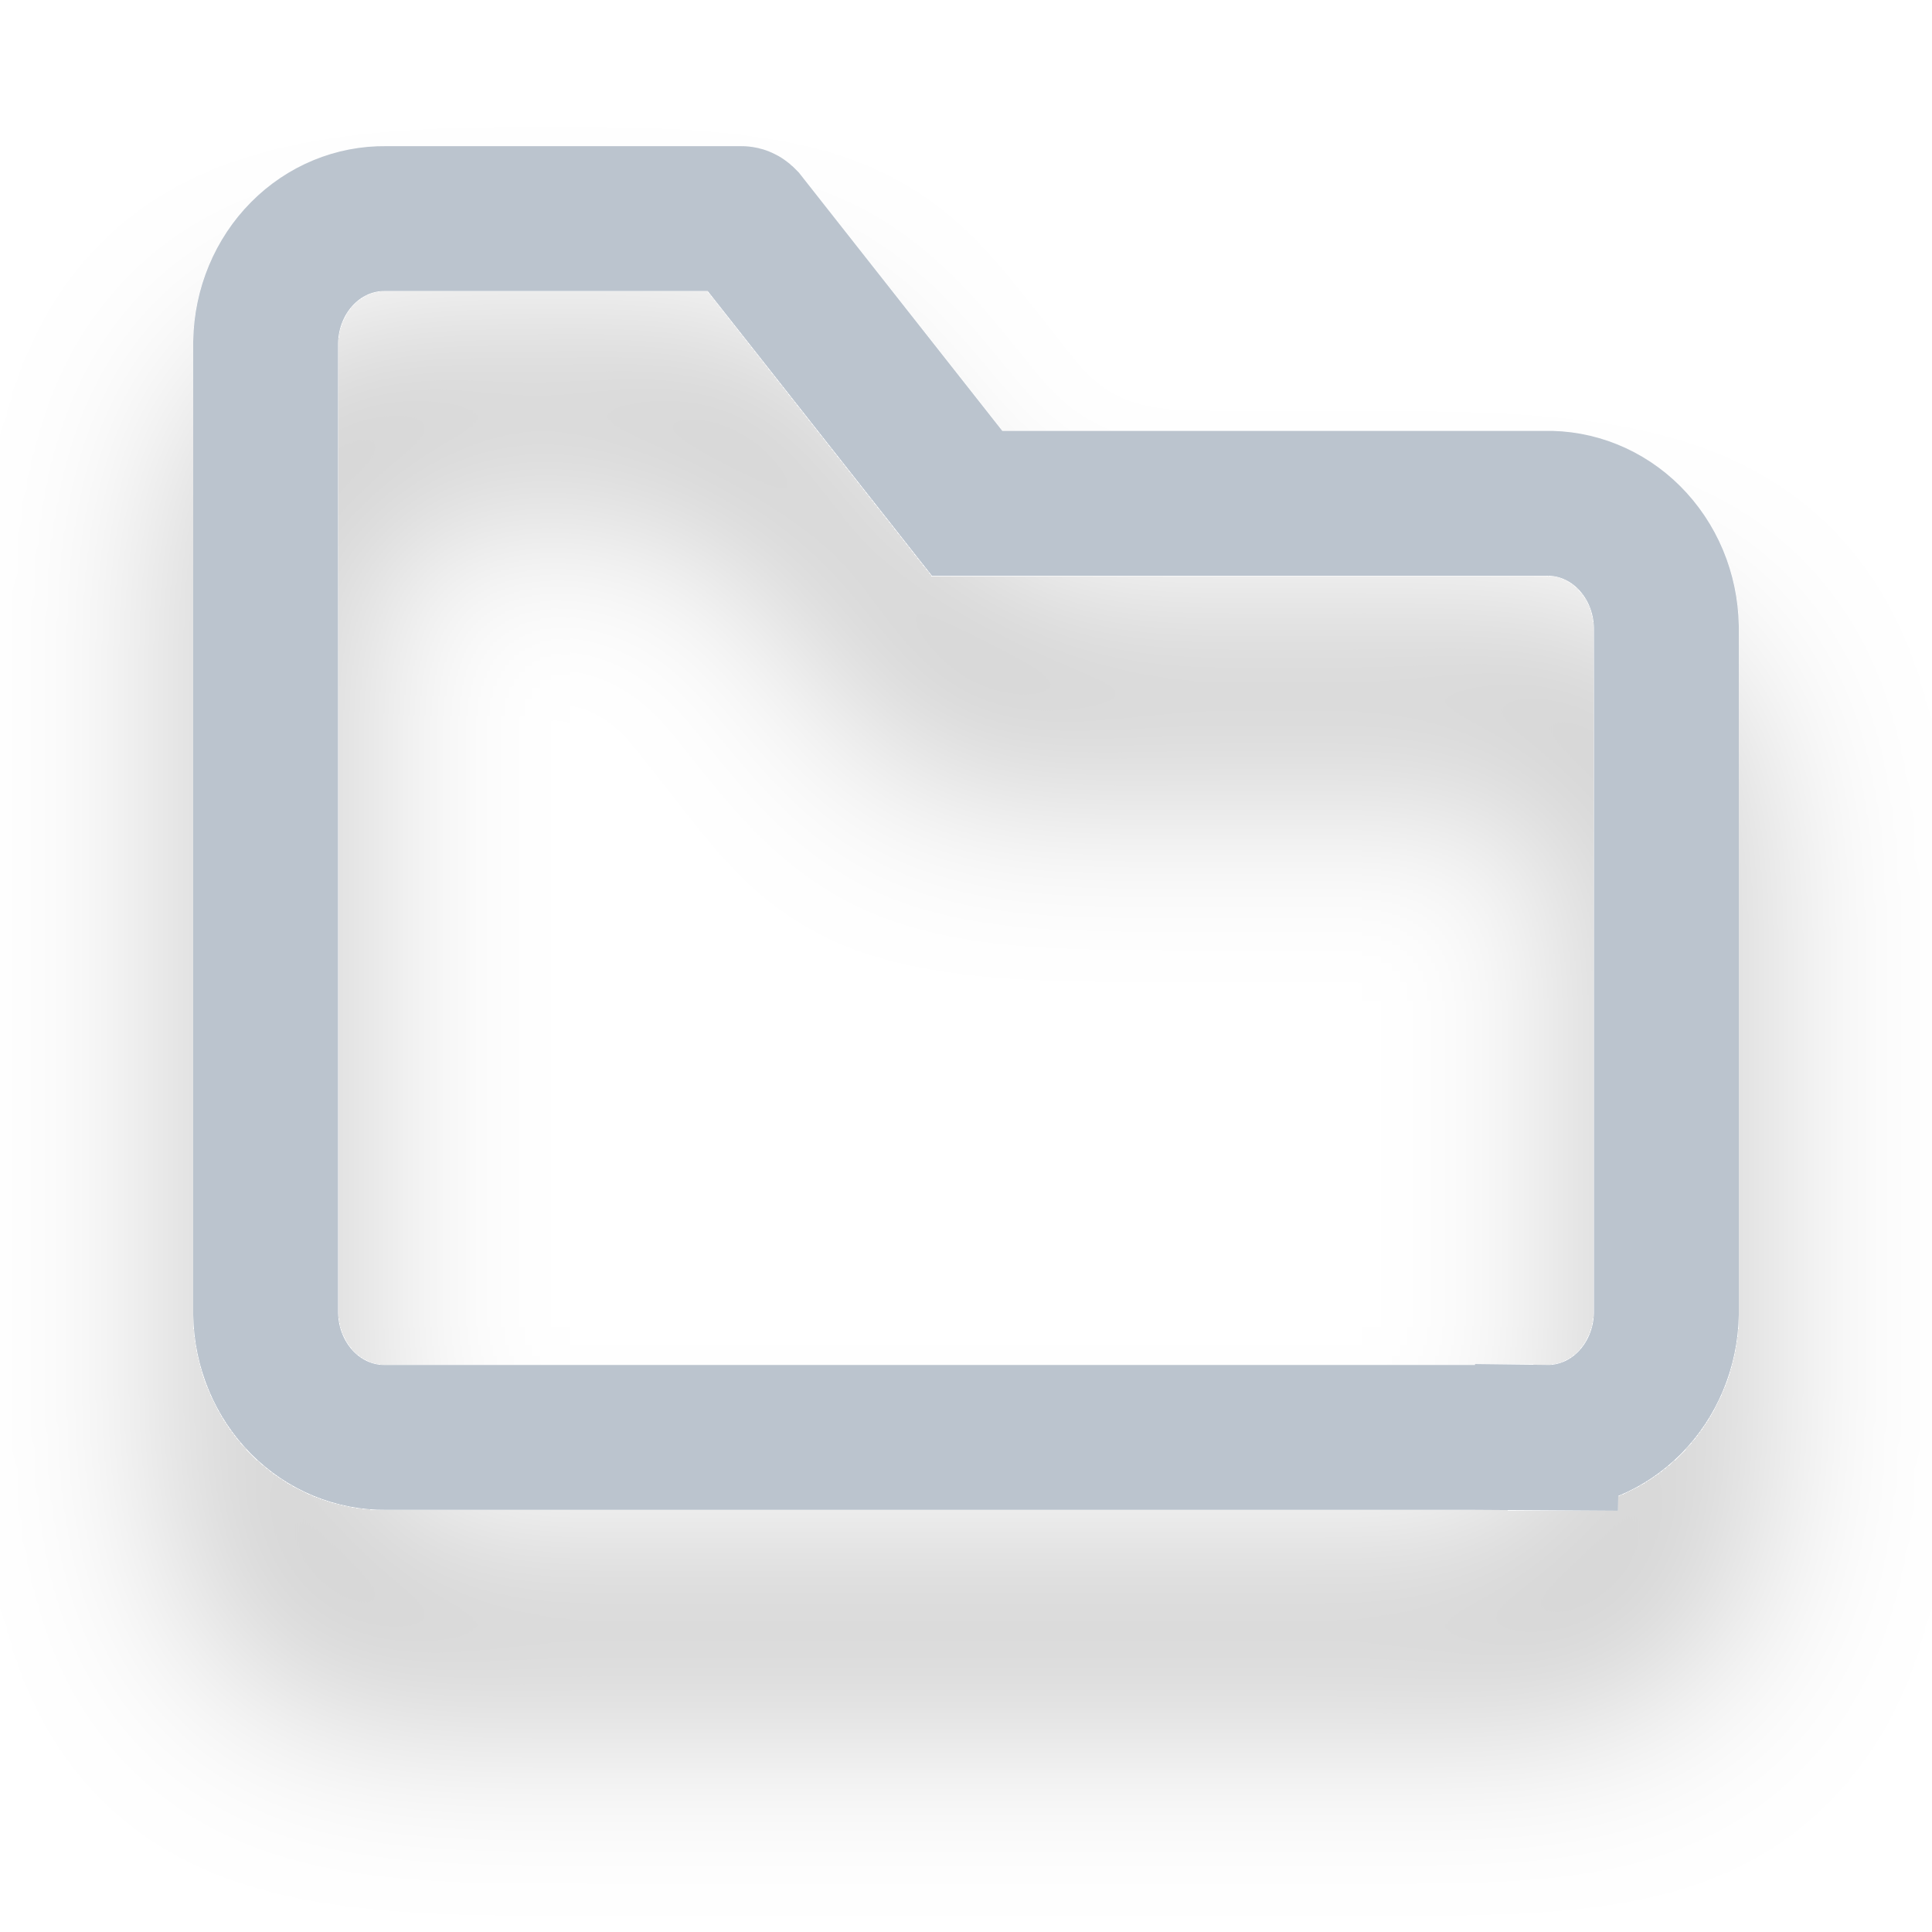
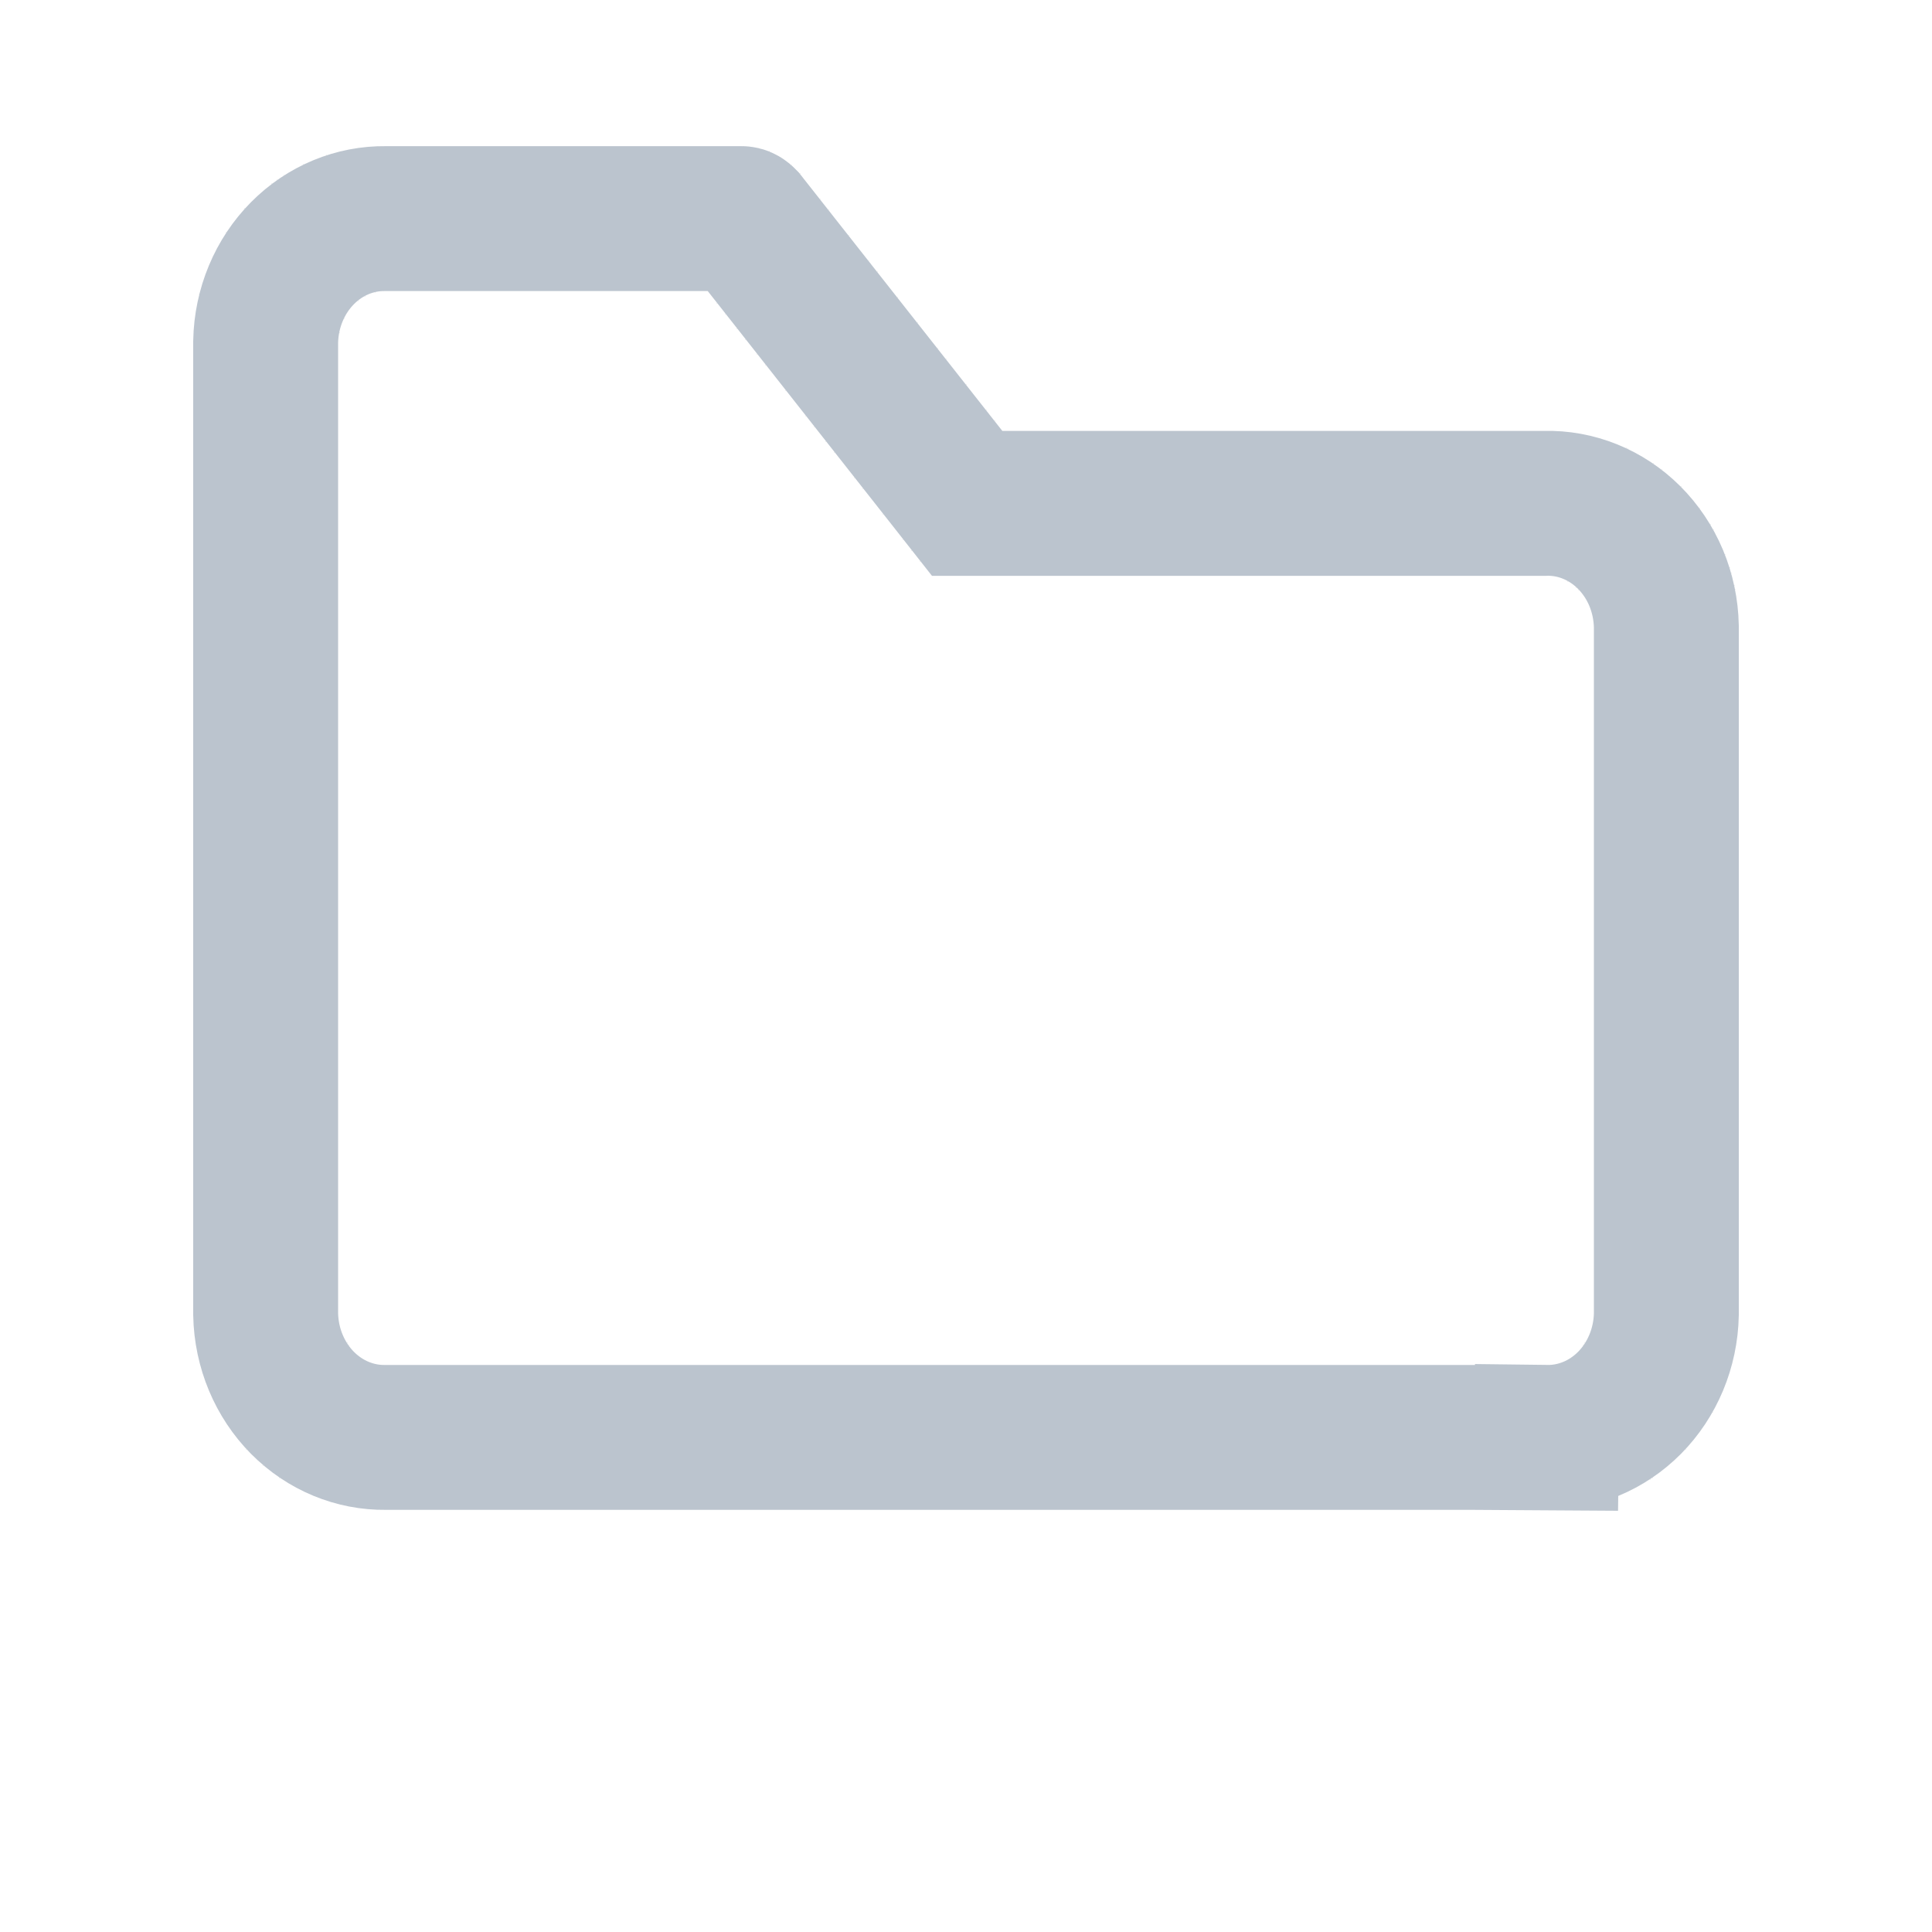
<svg xmlns="http://www.w3.org/2000/svg" width="40" height="40" viewBox="0 0 40 40" fill="none">
  <g filter="url(#filter0_d_8_187)">
    <path d="M8 29.76H7.99L7.981 29.76C7.351 29.768 6.732 29.517 6.262 29.044C5.793 28.57 5.514 27.913 5.5 27.211V7.075C5.514 6.373 5.793 5.715 6.262 5.242C6.732 4.768 7.351 4.518 7.981 4.526L7.99 4.526H8H15.351C15.357 4.526 15.364 4.527 15.373 4.532C15.383 4.537 15.396 4.547 15.41 4.564L15.41 4.564L15.414 4.568L19.574 9.85L20.024 10.422H20.752H31.952H31.971L31.99 10.421C32.306 10.413 32.621 10.47 32.918 10.59C33.216 10.71 33.491 10.891 33.727 11.126C33.963 11.362 34.155 11.646 34.289 11.965C34.421 12.281 34.493 12.623 34.5 12.97V27.211C34.486 27.913 34.207 28.57 33.738 29.044C33.268 29.517 32.649 29.768 32.019 29.76L32 31.26V29.76H8Z" stroke="#BBC4CE" stroke-width="3" />
  </g>
  <defs>
    <filter id="filter0_d_8_187" x="-4" y="0" width="48" height="42.286" filterUnits="userSpaceOnUse" color-interpolation-filters="sRGB">
      <feFlood flood-opacity="0" result="BackgroundImageFix" />
      <feColorMatrix in="SourceAlpha" type="matrix" values="0 0 0 0 0 0 0 0 0 0 0 0 0 0 0 0 0 0 127 0" result="hardAlpha" />
-       <feOffset dy="4" />
-       <feGaussianBlur stdDeviation="2" />
      <feComposite in2="hardAlpha" operator="out" />
      <feColorMatrix type="matrix" values="0 0 0 0 0 0 0 0 0 0 0 0 0 0 0 0 0 0 0.25 0" />
-       <feBlend mode="normal" in2="BackgroundImageFix" result="effect1_dropShadow_8_187" />
      <feBlend mode="normal" in="SourceGraphic" in2="effect1_dropShadow_8_187" result="shape" />
    </filter>
  </defs>
</svg>
